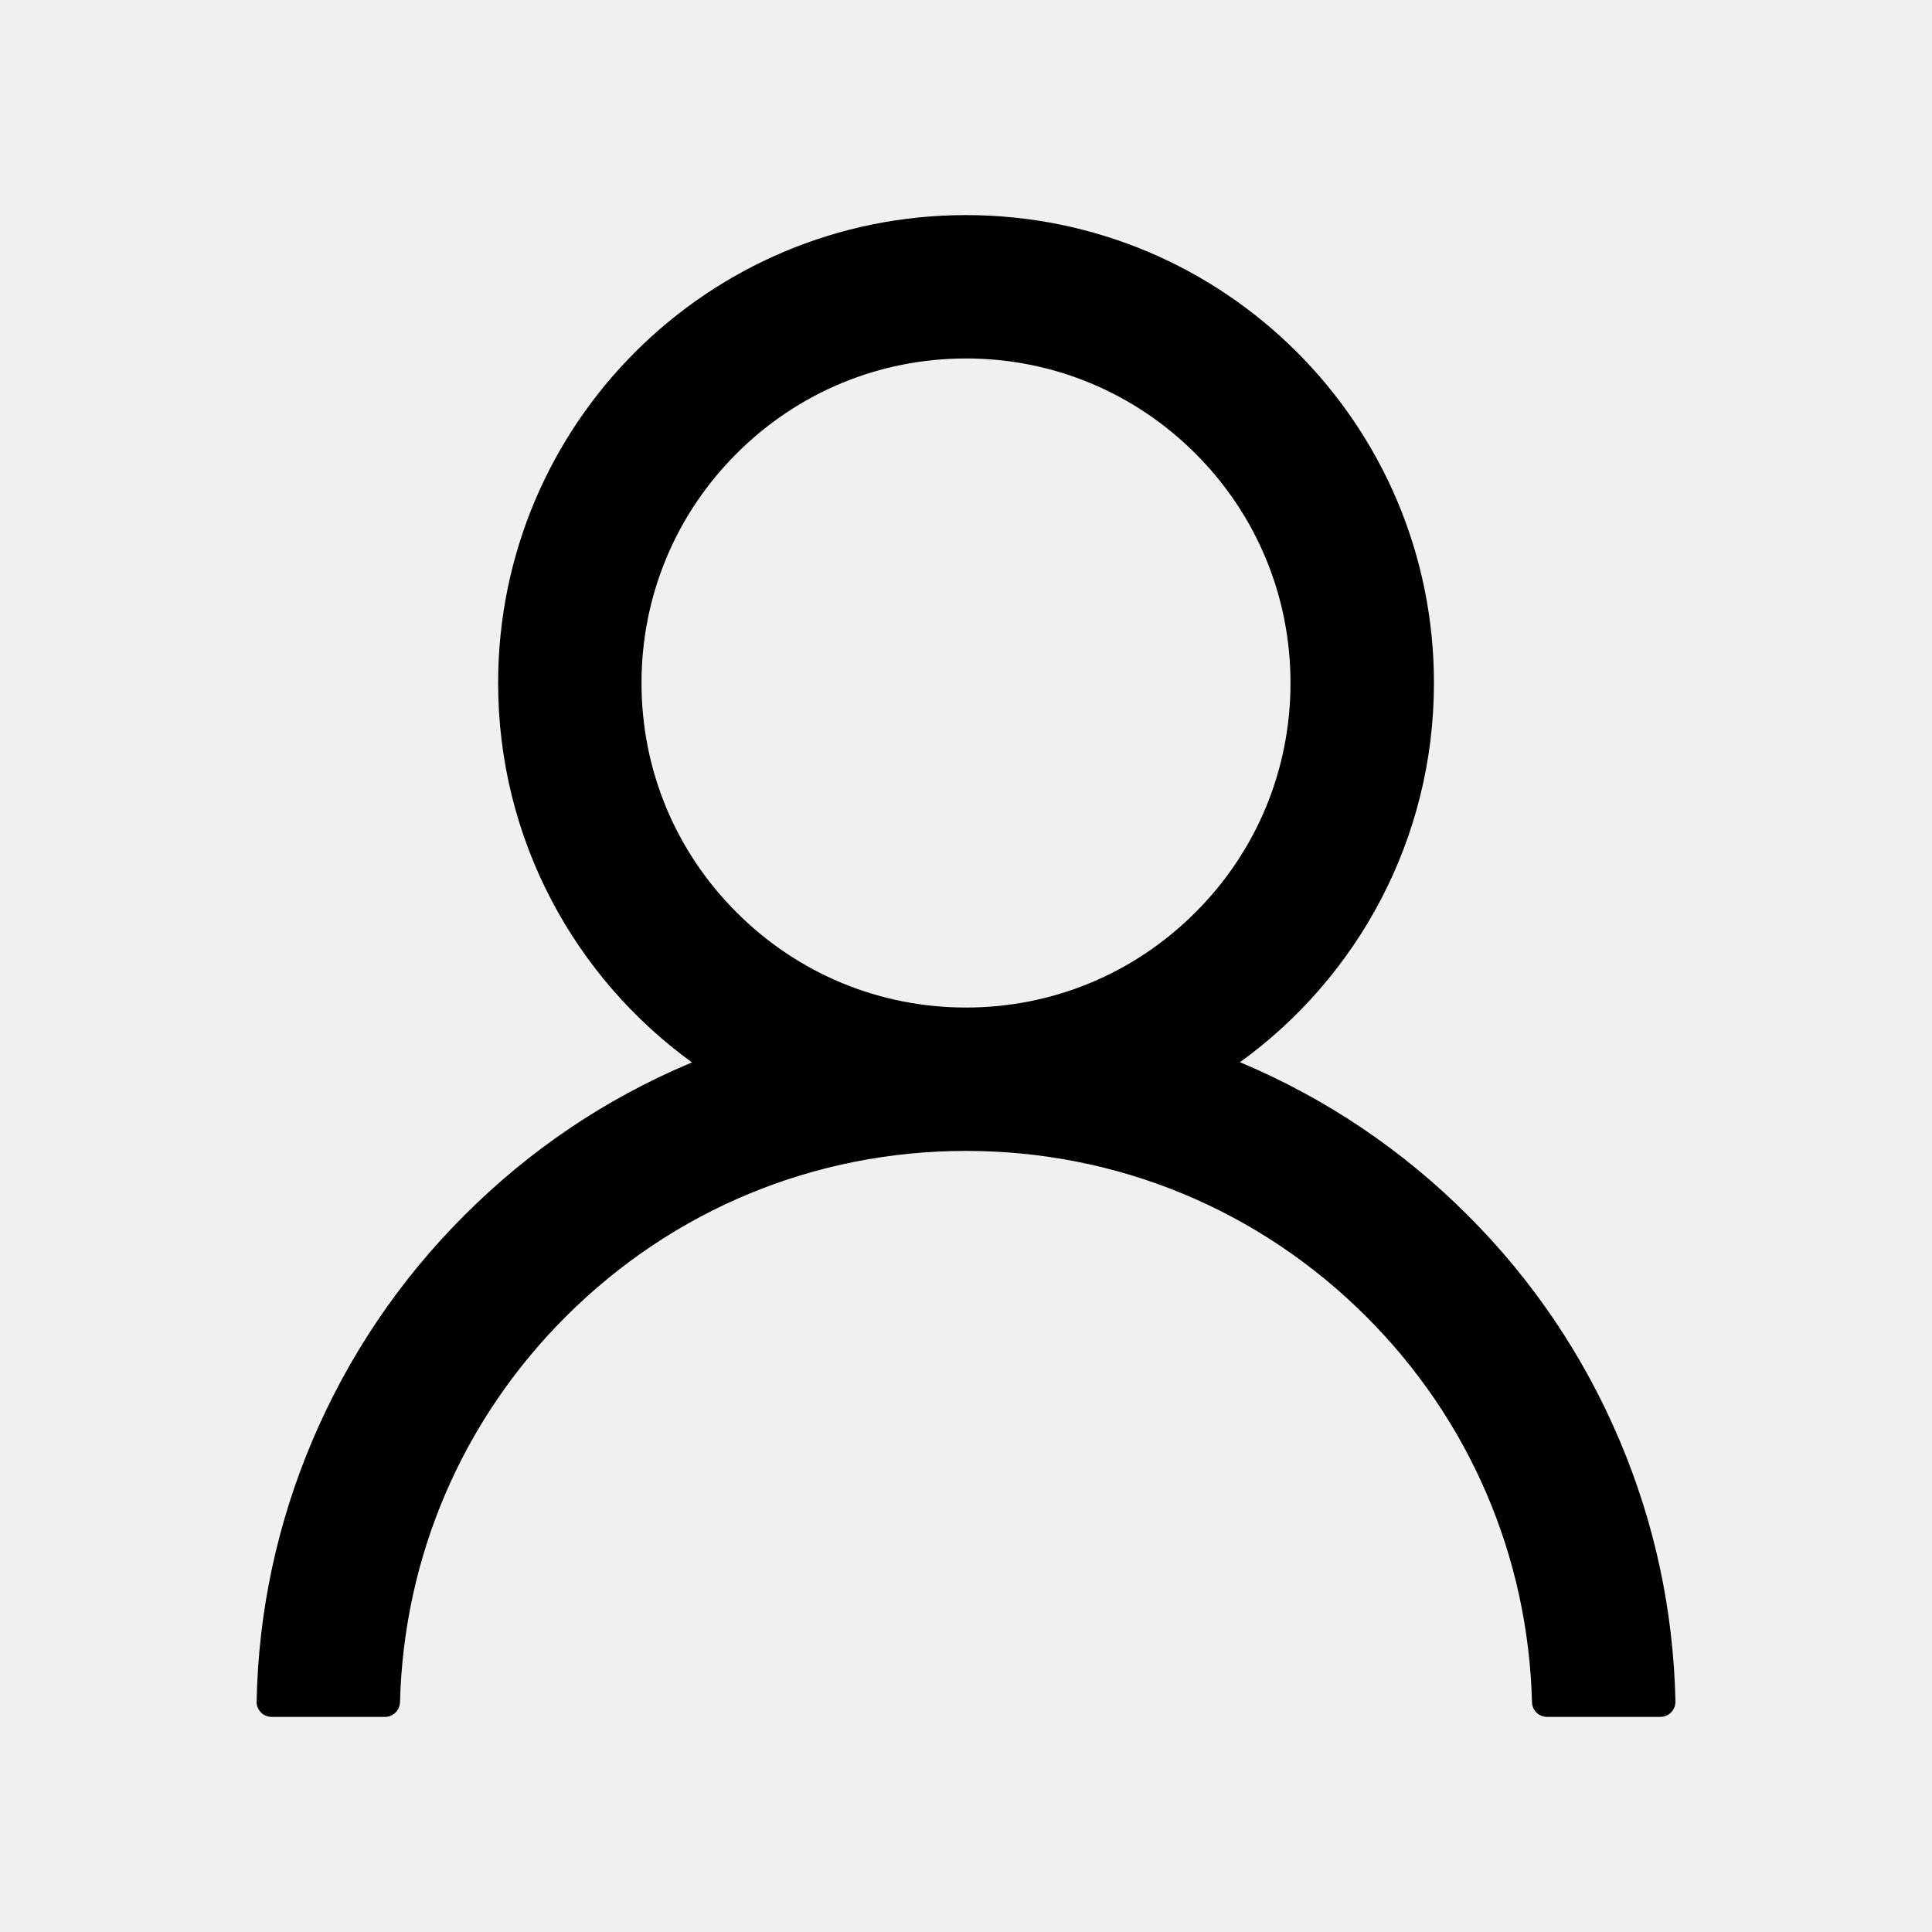
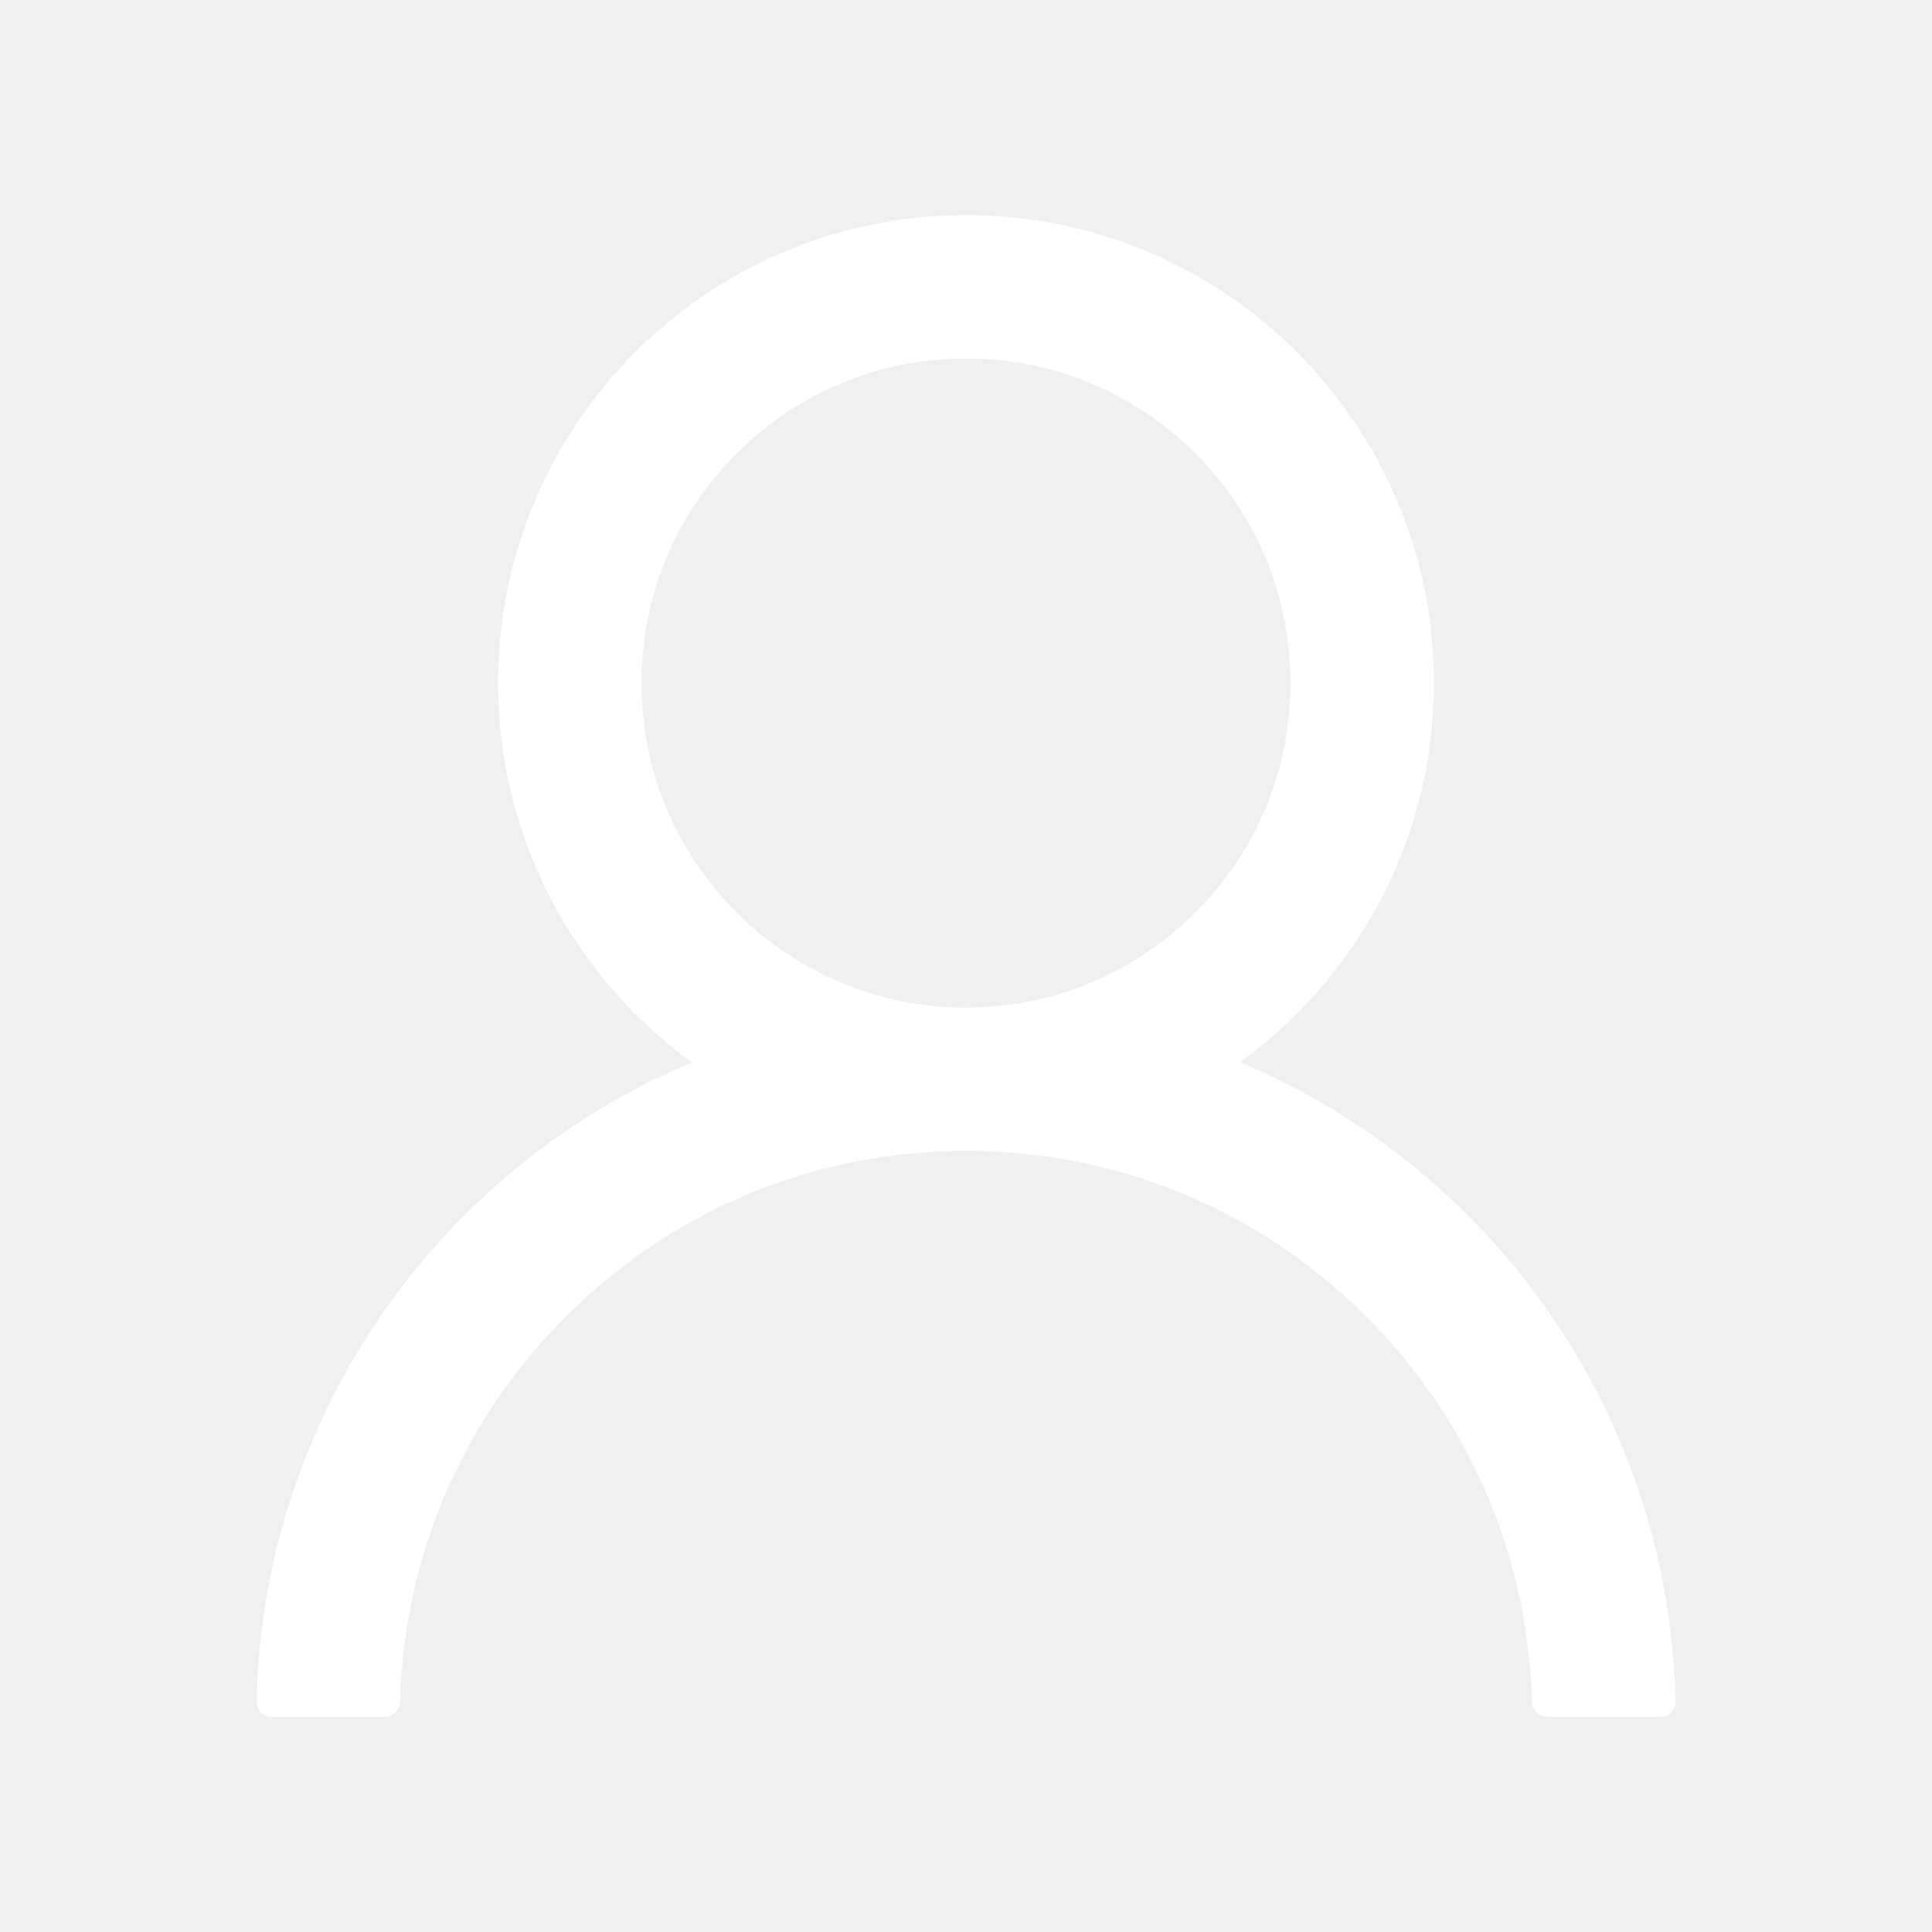
<svg xmlns="http://www.w3.org/2000/svg" width="24" height="24" viewBox="0 0 24 24" fill="none">
-   <path d="M20.121 17.897C19.679 16.85 19.037 15.898 18.232 15.096C17.429 14.291 16.478 13.65 15.431 13.207C15.422 13.202 15.413 13.2 15.403 13.195C16.863 12.141 17.813 10.423 17.813 8.484C17.813 5.273 15.211 2.672 12 2.672C8.789 2.672 6.188 5.273 6.188 8.484C6.188 10.423 7.137 12.141 8.597 13.198C8.588 13.202 8.578 13.205 8.569 13.209C7.519 13.652 6.577 14.287 5.768 15.098C4.963 15.901 4.322 16.852 3.879 17.899C3.444 18.924 3.209 20.023 3.188 21.136C3.187 21.161 3.191 21.186 3.2 21.209C3.21 21.232 3.223 21.254 3.241 21.272C3.258 21.29 3.279 21.304 3.302 21.313C3.325 21.323 3.35 21.328 3.375 21.328H4.781C4.884 21.328 4.966 21.246 4.969 21.145C5.016 19.336 5.742 17.641 7.027 16.357C8.356 15.028 10.12 14.297 12 14.297C13.88 14.297 15.645 15.028 16.974 16.357C18.258 17.641 18.984 19.336 19.031 21.145C19.034 21.248 19.116 21.328 19.219 21.328H20.625C20.65 21.328 20.675 21.323 20.698 21.313C20.721 21.304 20.742 21.29 20.759 21.272C20.777 21.254 20.791 21.232 20.8 21.209C20.809 21.186 20.813 21.161 20.813 21.136C20.789 20.016 20.557 18.926 20.121 17.897ZM12 12.516C10.924 12.516 9.912 12.096 9.15 11.334C8.388 10.573 7.969 9.56 7.969 8.484C7.969 7.409 8.388 6.396 9.15 5.634C9.912 4.873 10.924 4.453 12 4.453C13.076 4.453 14.088 4.873 14.85 5.634C15.612 6.396 16.031 7.409 16.031 8.484C16.031 9.56 15.612 10.573 14.85 11.334C14.088 12.096 13.076 12.516 12 12.516Z" fill="black" />
+   <path d="M20.121 17.897C19.679 16.85 19.037 15.898 18.232 15.096C17.429 14.291 16.478 13.65 15.431 13.207C15.422 13.202 15.413 13.2 15.403 13.195C16.863 12.141 17.813 10.423 17.813 8.484C17.813 5.273 15.211 2.672 12 2.672C8.789 2.672 6.188 5.273 6.188 8.484C6.188 10.423 7.137 12.141 8.597 13.198C8.588 13.202 8.578 13.205 8.569 13.209C7.519 13.652 6.577 14.287 5.768 15.098C4.963 15.901 4.322 16.852 3.879 17.899C3.444 18.924 3.209 20.023 3.188 21.136C3.187 21.161 3.191 21.186 3.2 21.209C3.21 21.232 3.223 21.254 3.241 21.272C3.258 21.29 3.279 21.304 3.302 21.313C3.325 21.323 3.35 21.328 3.375 21.328H4.781C4.884 21.328 4.966 21.246 4.969 21.145C5.016 19.336 5.742 17.641 7.027 16.357C8.356 15.028 10.12 14.297 12 14.297C13.88 14.297 15.645 15.028 16.974 16.357C18.258 17.641 18.984 19.336 19.031 21.145C19.034 21.248 19.116 21.328 19.219 21.328H20.625C20.65 21.328 20.675 21.323 20.698 21.313C20.721 21.304 20.742 21.29 20.759 21.272C20.777 21.254 20.791 21.232 20.8 21.209C20.809 21.186 20.813 21.161 20.813 21.136C20.789 20.016 20.557 18.926 20.121 17.897ZM12 12.516C10.924 12.516 9.912 12.096 9.15 11.334C8.388 10.573 7.969 9.56 7.969 8.484C7.969 7.409 8.388 6.396 9.15 5.634C9.912 4.873 10.924 4.453 12 4.453C13.076 4.453 14.088 4.873 14.85 5.634C15.612 6.396 16.031 7.409 16.031 8.484C16.031 9.56 15.612 10.573 14.85 11.334C14.088 12.096 13.076 12.516 12 12.516Z" fill="#ffffff" />
</svg>
